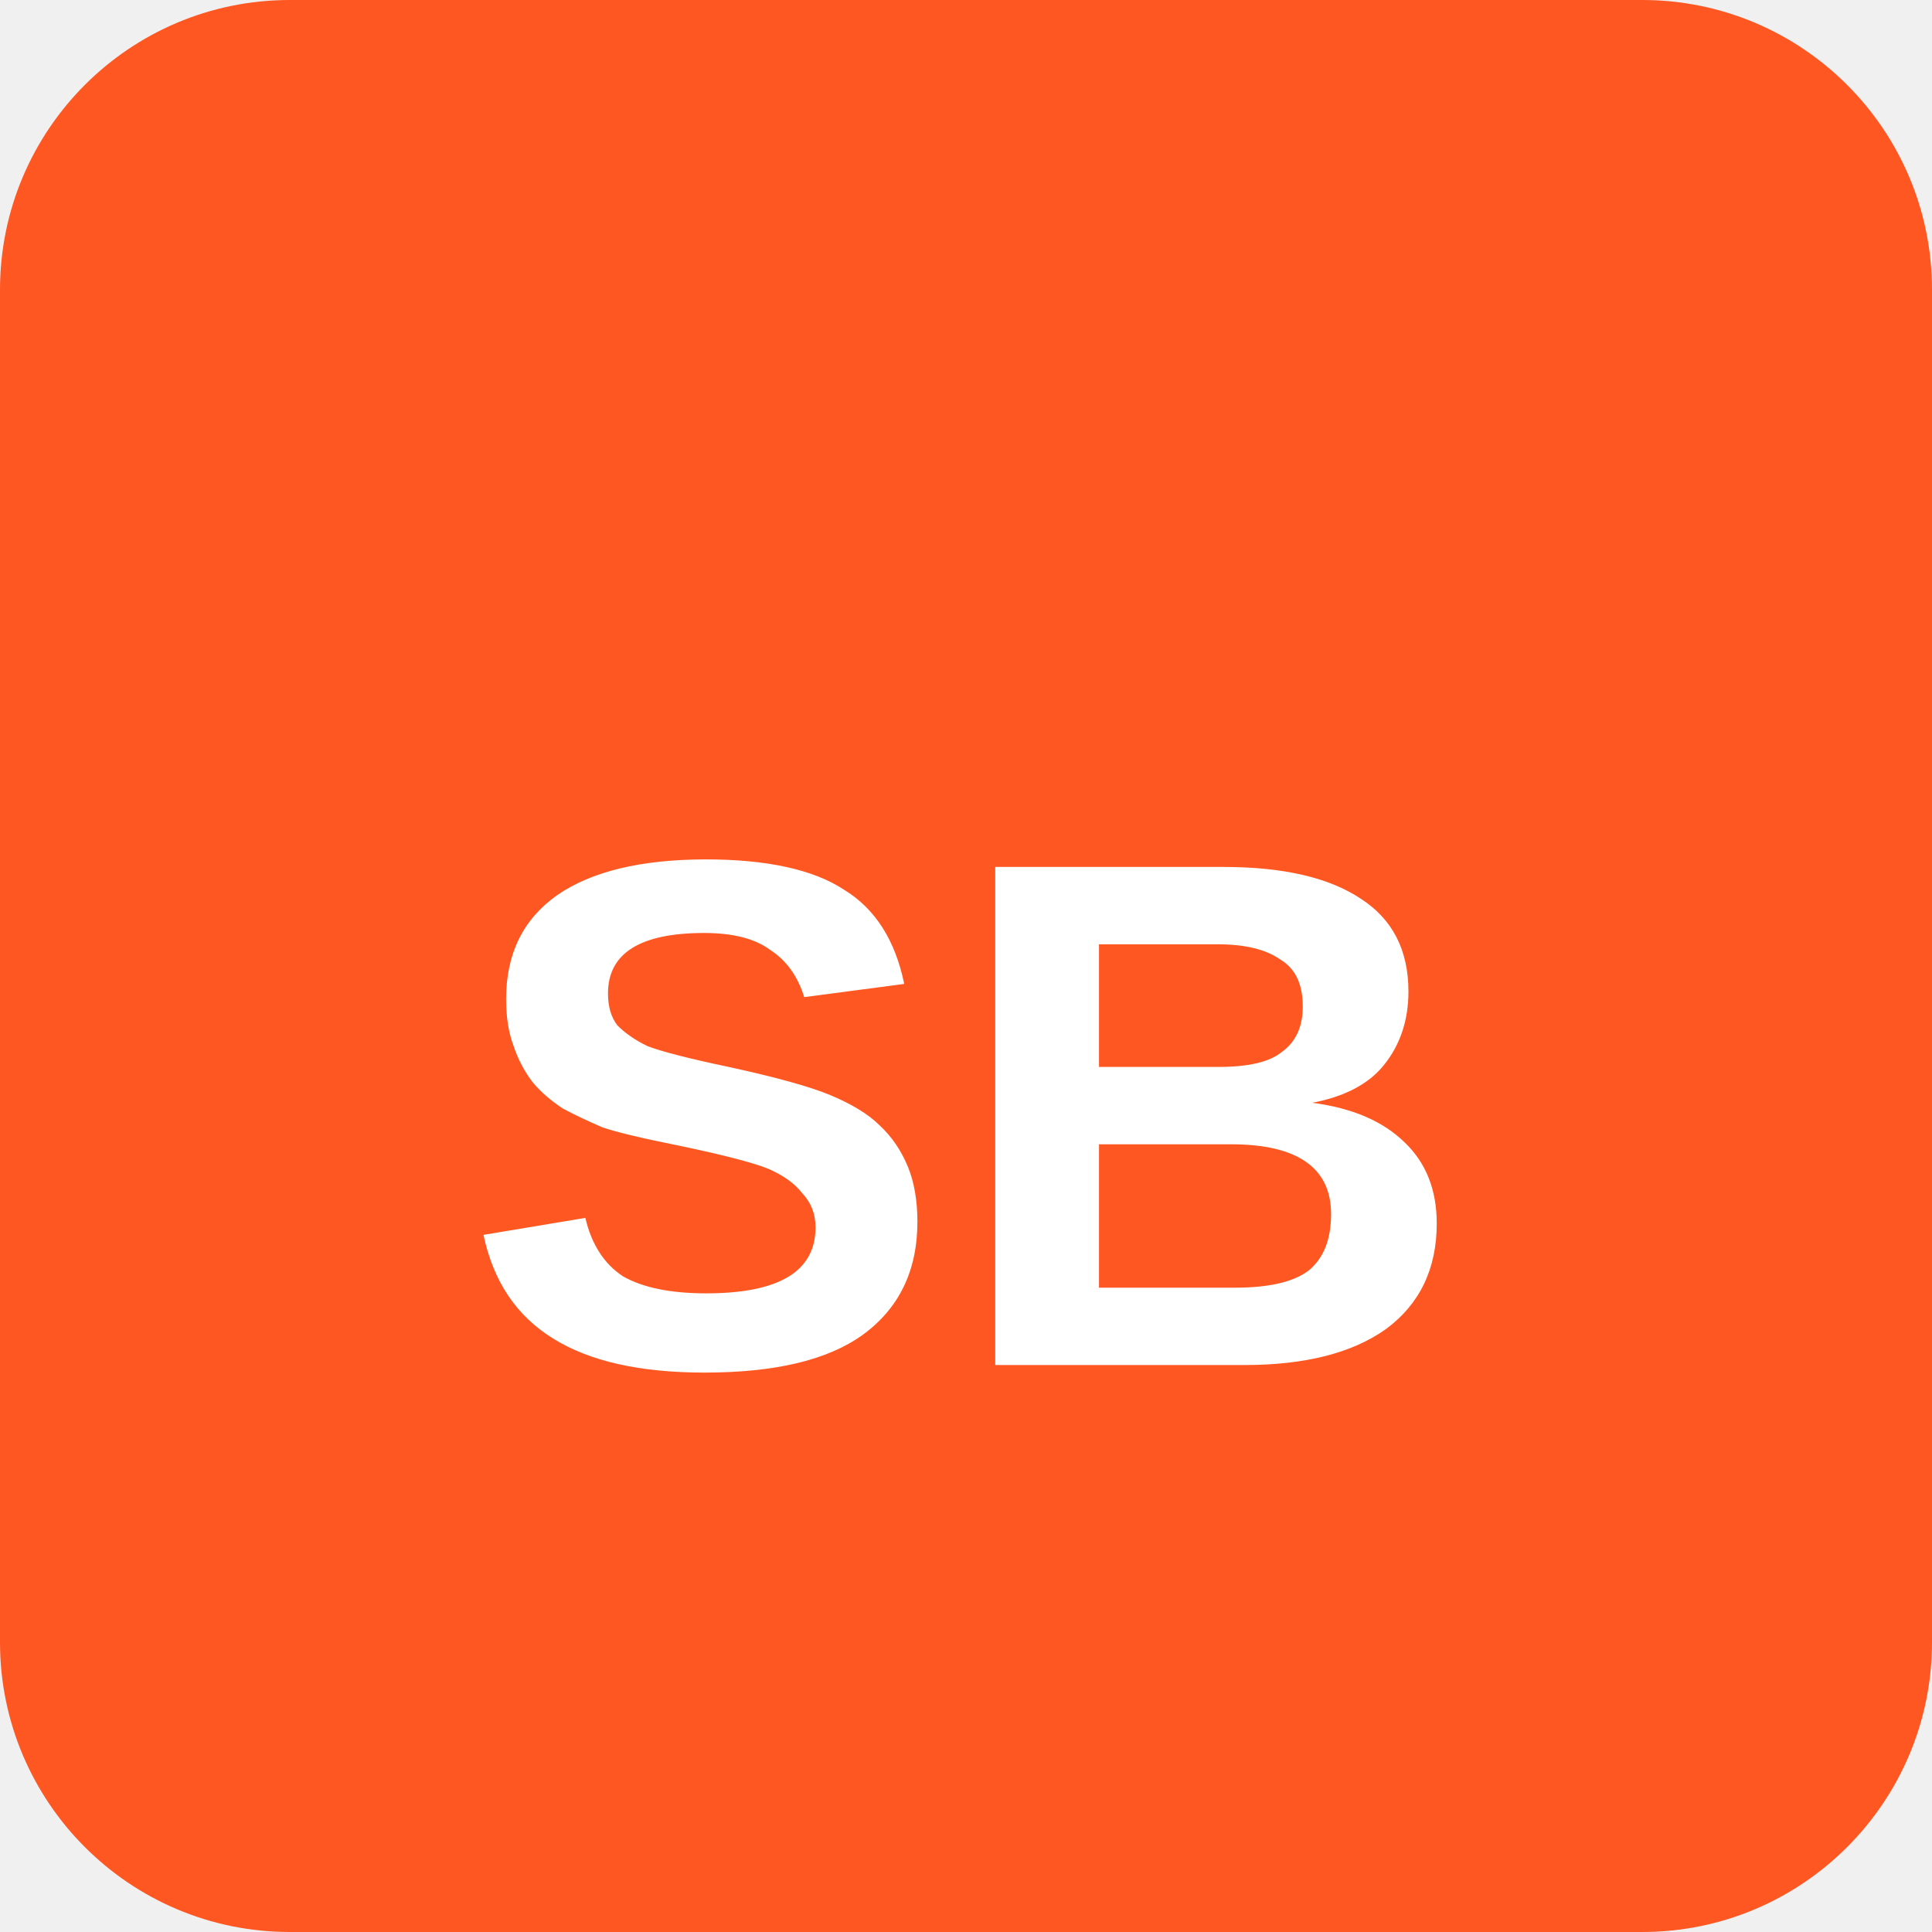
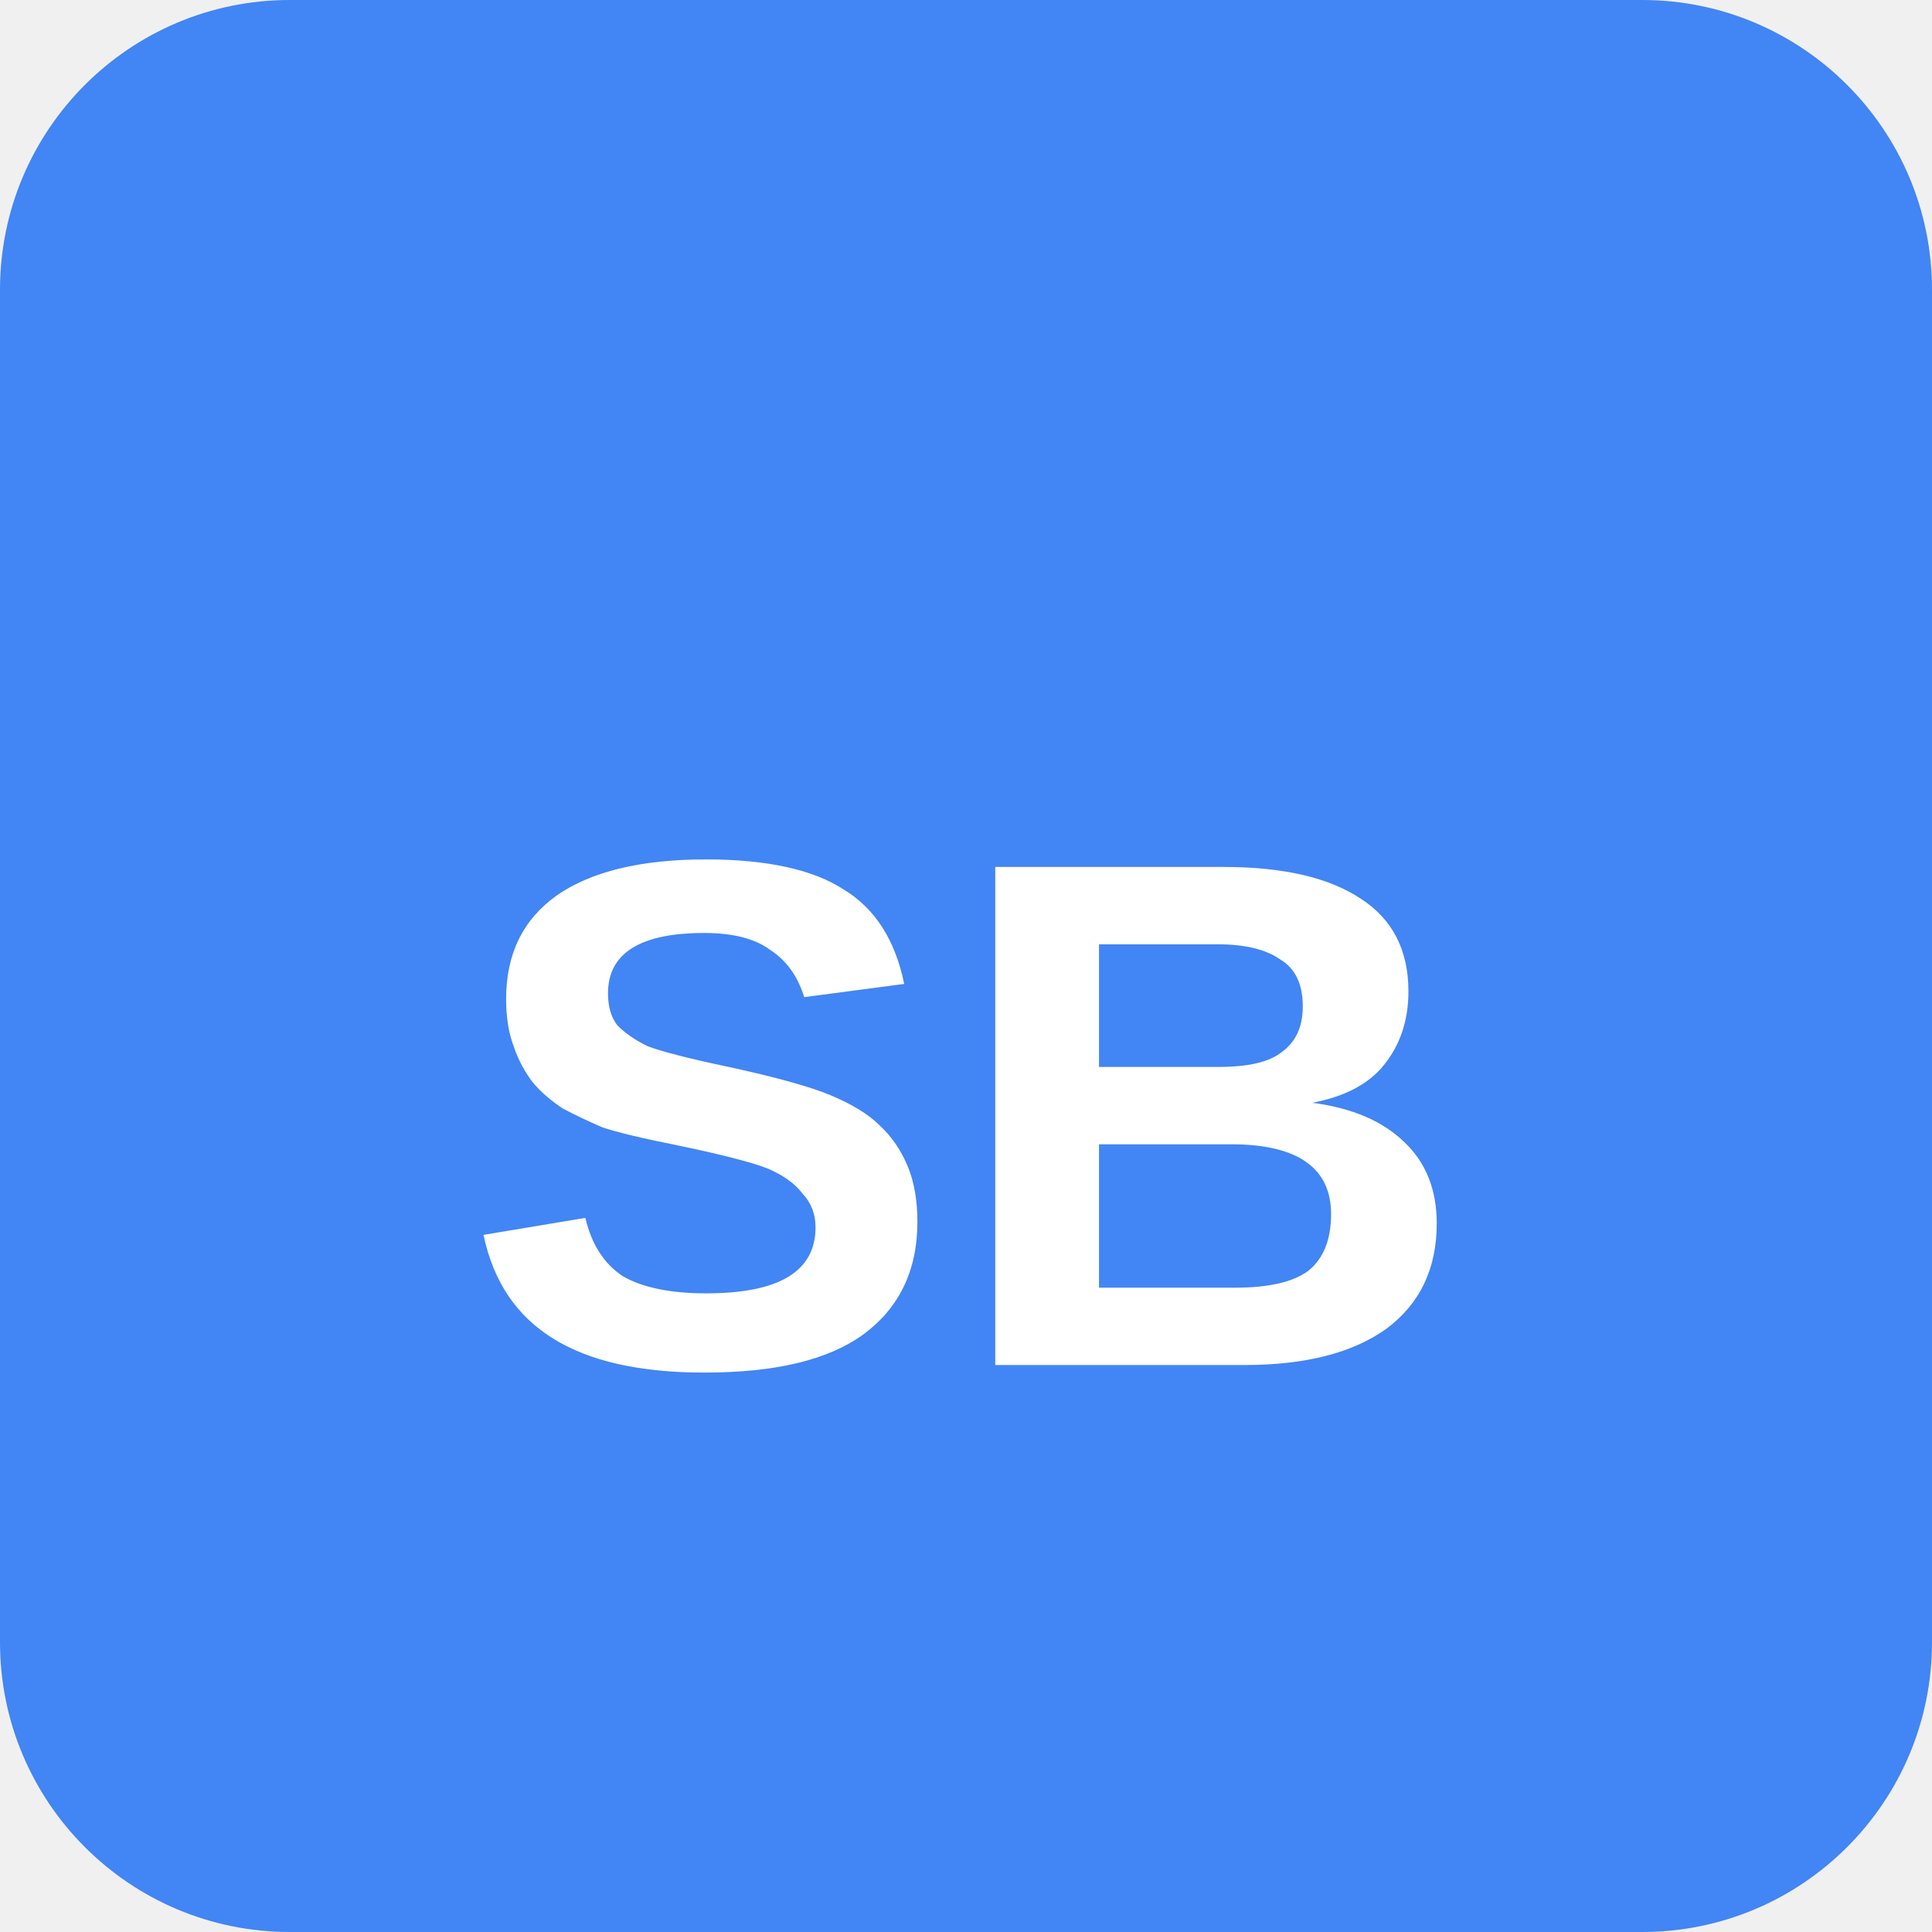
<svg xmlns="http://www.w3.org/2000/svg" width="16" height="16" viewBox="0 0 16 16">
-   <rect width="16" height="16" rx="2.4" fill="#FF5722" />
+   <rect width="16" height="16" rx="2.4" fill="#4285F4" />
  <text x="50%" y="9.6" font-family="Arial, sans-serif" font-size="6" font-weight="bold" fill="#FFFFFF" text-anchor="middle" dominant-baseline="middle">
    SB
  </text>
</svg>
